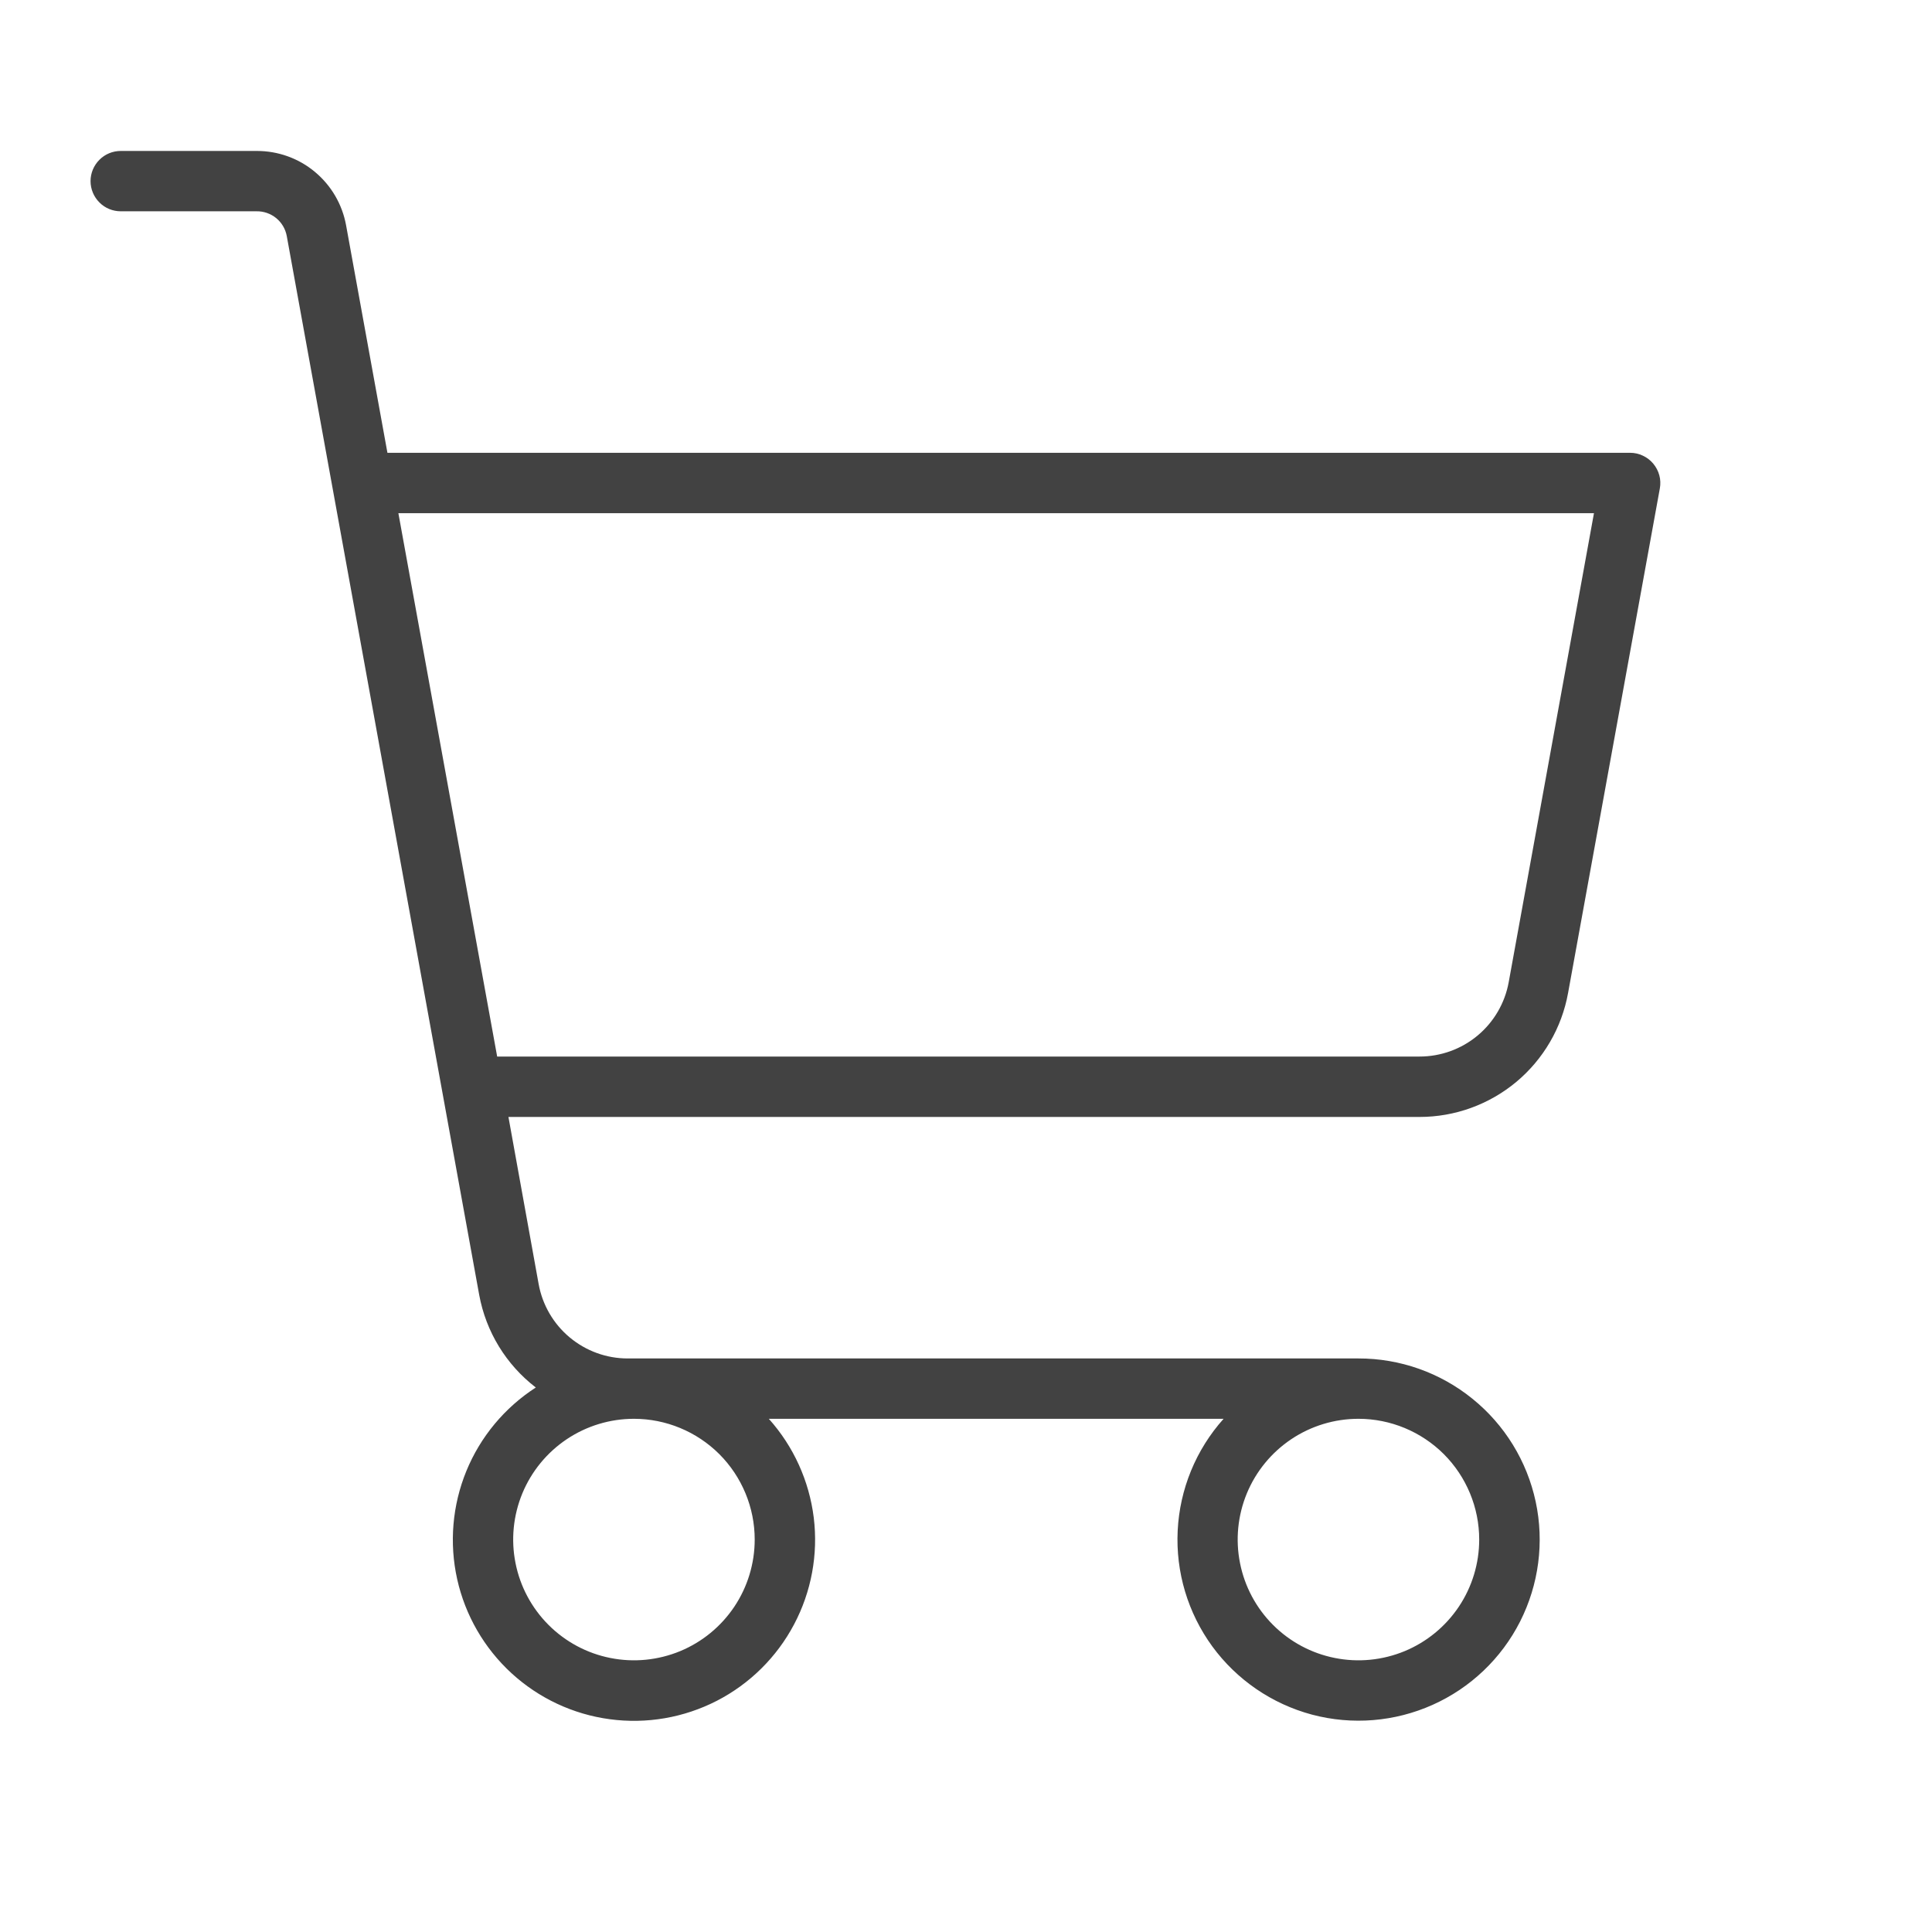
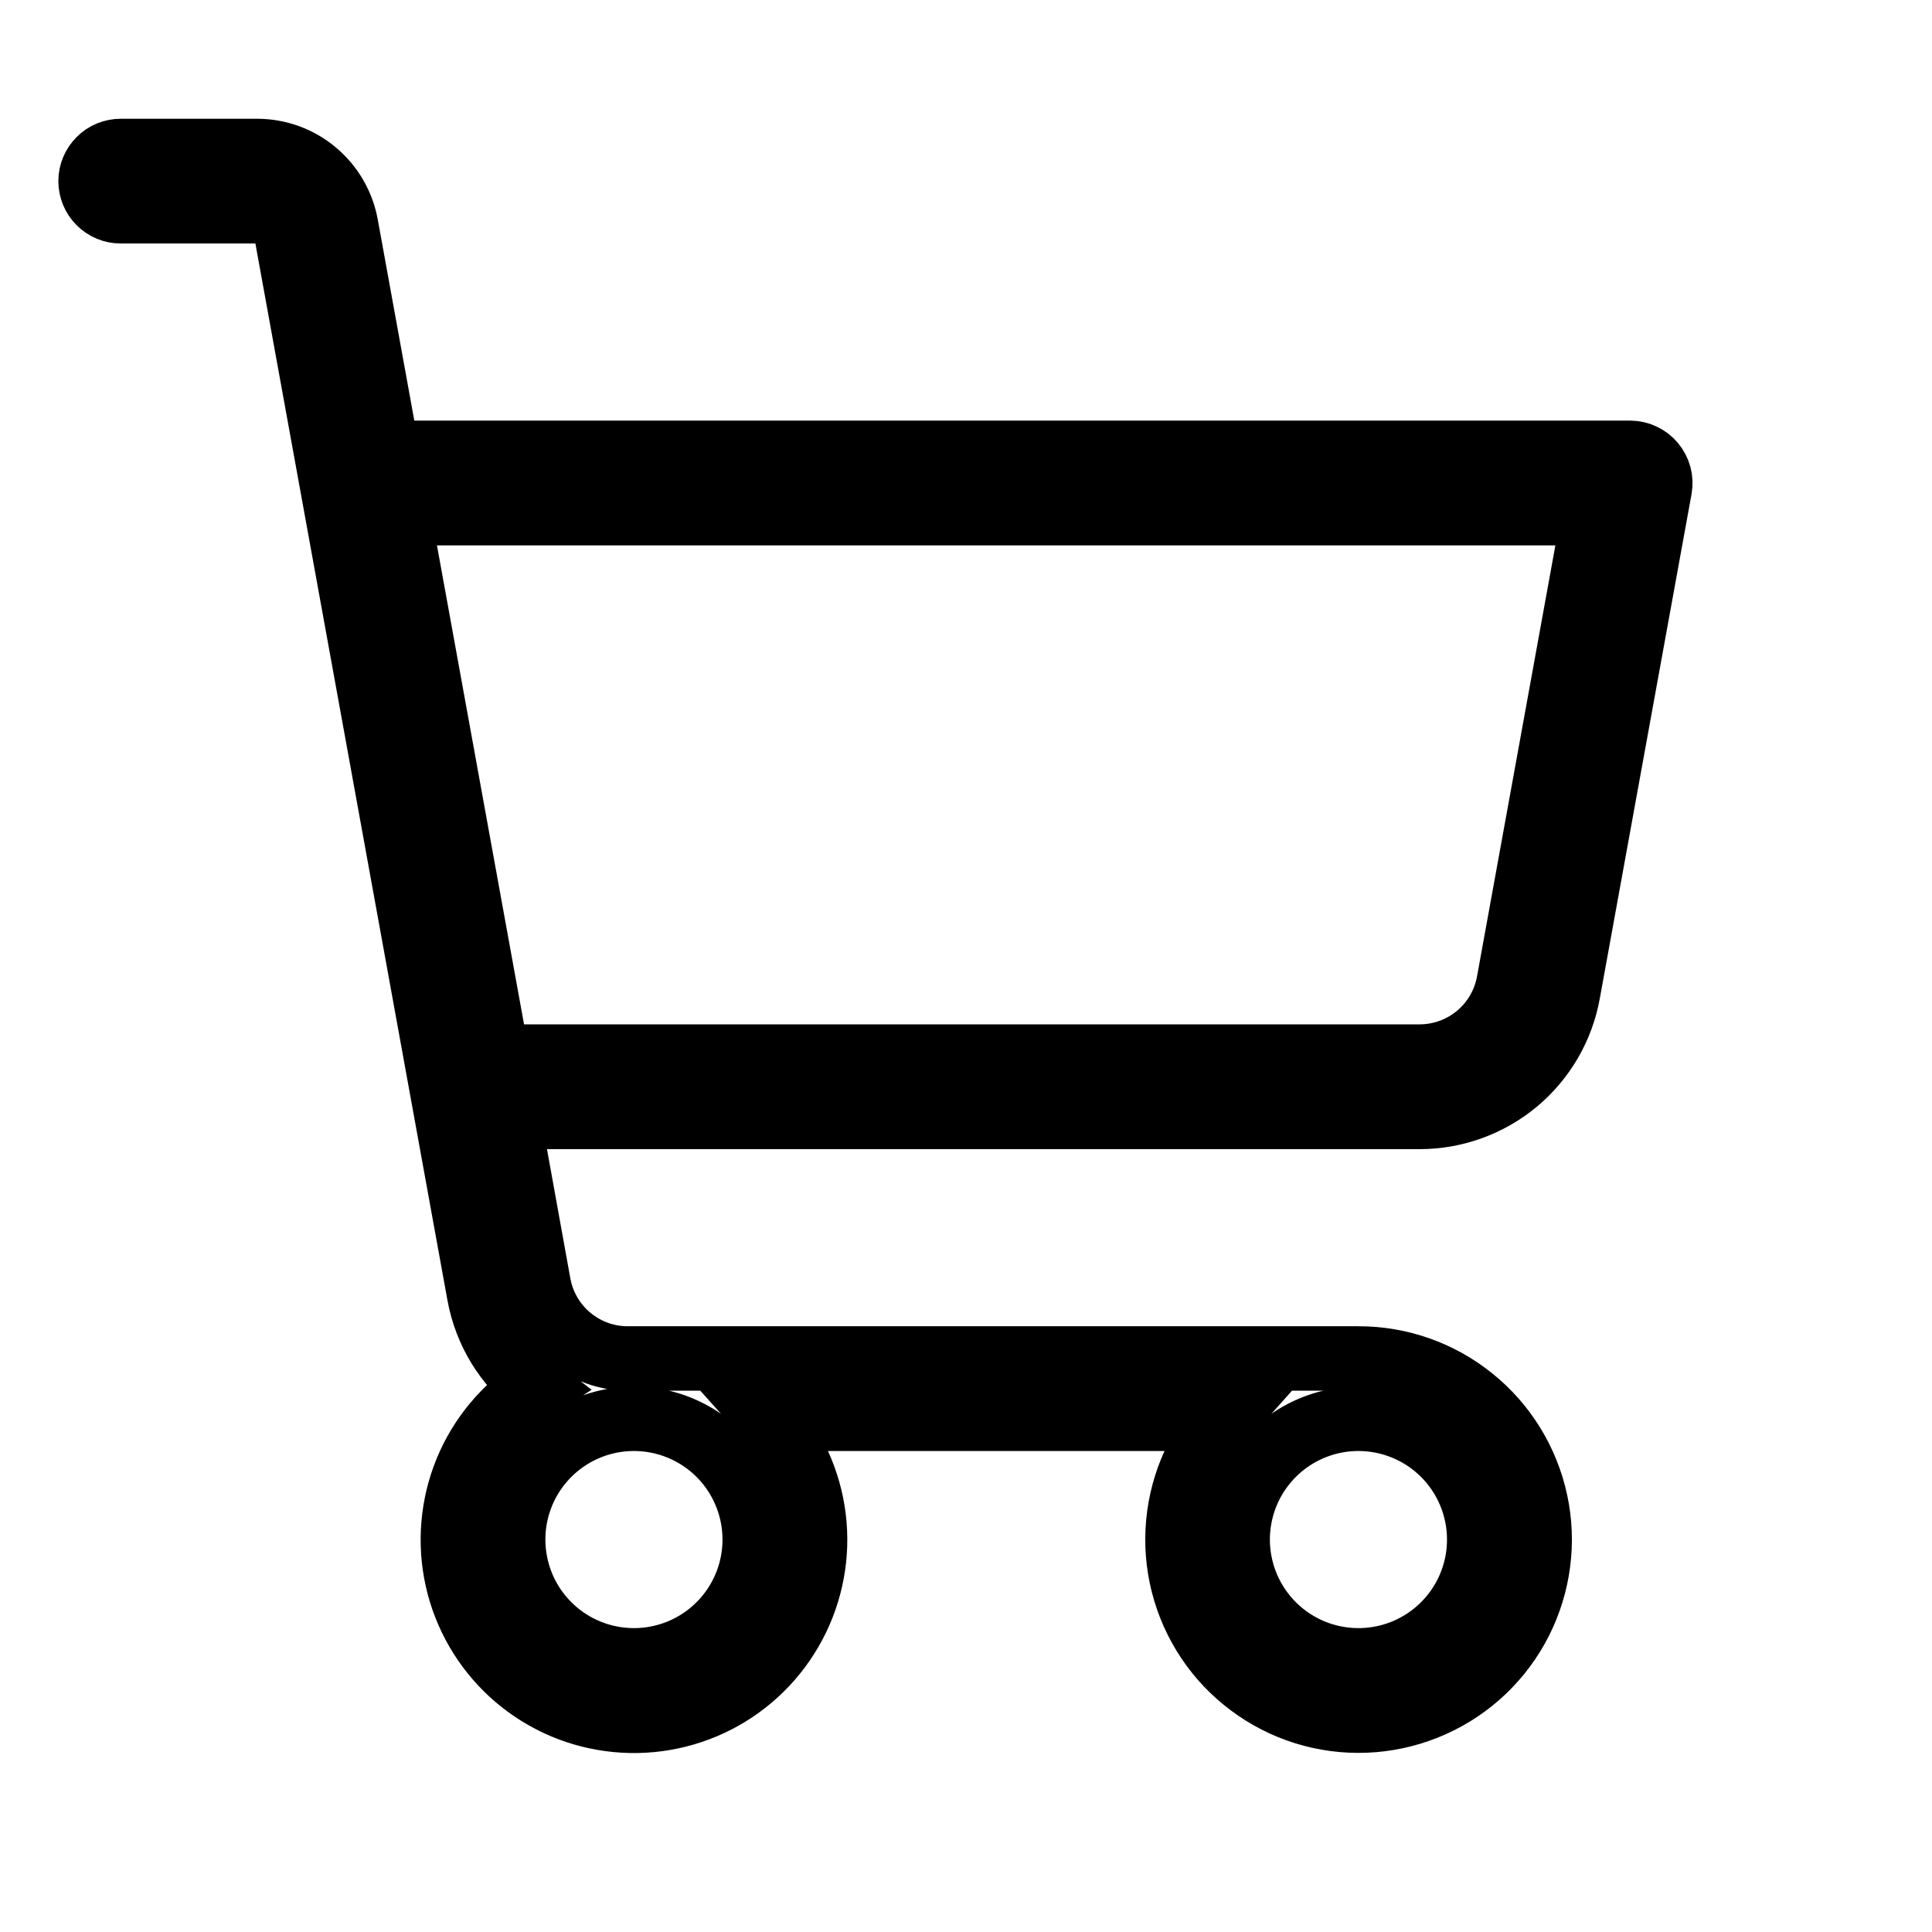
<svg xmlns="http://www.w3.org/2000/svg" width="30" height="30" viewBox="0 0 30 30" fill="none">
-   <path d="M25.672 7.2C25.628 7.147 25.573 7.105 25.511 7.076C25.449 7.046 25.381 7.031 25.312 7.031H6.016L5.374 3.498C5.315 3.174 5.144 2.881 4.891 2.67C4.639 2.459 4.32 2.344 3.99 2.344H1.875C1.751 2.344 1.631 2.393 1.544 2.481C1.456 2.569 1.406 2.688 1.406 2.812C1.406 2.937 1.456 3.056 1.544 3.144C1.631 3.232 1.751 3.281 1.875 3.281H3.984C4.095 3.279 4.203 3.317 4.289 3.387C4.375 3.458 4.433 3.556 4.453 3.666L7.441 20.107C7.546 20.679 7.859 21.191 8.32 21.545C7.837 21.857 7.46 22.309 7.242 22.841C7.024 23.373 6.974 23.96 7.099 24.521C7.224 25.083 7.519 25.592 7.942 25.981C8.366 26.37 8.899 26.62 9.469 26.696C10.039 26.773 10.619 26.673 11.131 26.41C11.642 26.147 12.061 25.733 12.33 25.224C12.599 24.716 12.706 24.137 12.636 23.566C12.565 22.995 12.322 22.459 11.938 22.031H19C18.57 22.511 18.319 23.124 18.287 23.767C18.255 24.411 18.445 25.045 18.825 25.566C19.205 26.085 19.752 26.459 20.374 26.625C20.997 26.79 21.657 26.736 22.245 26.473C22.833 26.21 23.313 25.753 23.604 25.179C23.895 24.604 23.981 23.947 23.846 23.318C23.711 22.688 23.364 22.123 22.863 21.719C22.363 21.314 21.738 21.093 21.094 21.094H9.746C9.417 21.094 9.099 20.978 8.846 20.767C8.593 20.556 8.423 20.263 8.364 19.939L7.895 17.344H22.043C22.592 17.344 23.123 17.151 23.545 16.8C23.966 16.448 24.251 15.96 24.349 15.419L25.774 7.584C25.786 7.517 25.784 7.447 25.766 7.381C25.748 7.314 25.716 7.253 25.672 7.2ZM11.719 23.906C11.719 24.277 11.609 24.64 11.403 24.948C11.197 25.256 10.904 25.497 10.561 25.639C10.219 25.78 9.842 25.818 9.478 25.745C9.114 25.673 8.78 25.494 8.518 25.232C8.256 24.97 8.077 24.636 8.005 24.272C7.932 23.908 7.97 23.531 8.111 23.189C8.253 22.846 8.494 22.553 8.802 22.347C9.11 22.141 9.473 22.031 9.844 22.031C10.341 22.031 10.818 22.229 11.17 22.58C11.521 22.932 11.719 23.409 11.719 23.906ZM22.969 23.906C22.969 24.277 22.859 24.64 22.653 24.948C22.447 25.256 22.154 25.497 21.811 25.639C21.469 25.78 21.092 25.818 20.728 25.745C20.364 25.673 20.03 25.494 19.768 25.232C19.506 24.97 19.327 24.636 19.255 24.272C19.182 23.908 19.22 23.531 19.361 23.189C19.503 22.846 19.744 22.553 20.052 22.347C20.36 22.141 20.723 22.031 21.094 22.031C21.591 22.031 22.068 22.229 22.42 22.58C22.771 22.932 22.969 23.409 22.969 23.906ZM23.427 15.252C23.368 15.576 23.197 15.869 22.944 16.08C22.691 16.291 22.372 16.406 22.043 16.406H7.72L6.186 7.969H24.751L23.427 15.252Z" fill="#424242" />
+   <path d="M25.672 7.2C25.628 7.147 25.573 7.105 25.511 7.076C25.449 7.046 25.381 7.031 25.312 7.031H6.016L5.374 3.498C5.315 3.174 5.144 2.881 4.891 2.67C4.639 2.459 4.32 2.344 3.99 2.344H1.875C1.751 2.344 1.631 2.393 1.544 2.481C1.456 2.569 1.406 2.688 1.406 2.812C1.406 2.937 1.456 3.056 1.544 3.144C1.631 3.232 1.751 3.281 1.875 3.281H3.984C4.095 3.279 4.203 3.317 4.289 3.387C4.375 3.458 4.433 3.556 4.453 3.666L7.441 20.107C7.546 20.679 7.859 21.191 8.32 21.545C7.837 21.857 7.46 22.309 7.242 22.841C7.024 23.373 6.974 23.96 7.099 24.521C7.224 25.083 7.519 25.592 7.942 25.981C8.366 26.37 8.899 26.62 9.469 26.696C10.039 26.773 10.619 26.673 11.131 26.41C11.642 26.147 12.061 25.733 12.33 25.224C12.599 24.716 12.706 24.137 12.636 23.566C12.565 22.995 12.322 22.459 11.938 22.031H19C18.57 22.511 18.319 23.124 18.287 23.767C18.255 24.411 18.445 25.045 18.825 25.566C19.205 26.085 19.752 26.459 20.374 26.625C20.997 26.79 21.657 26.736 22.245 26.473C22.833 26.21 23.313 25.753 23.604 25.179C23.895 24.604 23.981 23.947 23.846 23.318C23.711 22.688 23.364 22.123 22.863 21.719C22.363 21.314 21.738 21.093 21.094 21.094H9.746C9.417 21.094 9.099 20.978 8.846 20.767C8.593 20.556 8.423 20.263 8.364 19.939L7.895 17.344H22.043C22.592 17.344 23.123 17.151 23.545 16.8C23.966 16.448 24.251 15.96 24.349 15.419L25.774 7.584C25.786 7.517 25.784 7.447 25.766 7.381C25.748 7.314 25.716 7.253 25.672 7.2ZM11.719 23.906C11.719 24.277 11.609 24.64 11.403 24.948C11.197 25.256 10.904 25.497 10.561 25.639C10.219 25.78 9.842 25.818 9.478 25.745C9.114 25.673 8.78 25.494 8.518 25.232C8.256 24.97 8.077 24.636 8.005 24.272C7.932 23.908 7.97 23.531 8.111 23.189C8.253 22.846 8.494 22.553 8.802 22.347C9.11 22.141 9.473 22.031 9.844 22.031C10.341 22.031 10.818 22.229 11.17 22.58C11.521 22.932 11.719 23.409 11.719 23.906ZM22.969 23.906C22.969 24.277 22.859 24.64 22.653 24.948C22.447 25.256 22.154 25.497 21.811 25.639C21.469 25.78 21.092 25.818 20.728 25.745C20.364 25.673 20.03 25.494 19.768 25.232C19.506 24.97 19.327 24.636 19.255 24.272C19.182 23.908 19.22 23.531 19.361 23.189C19.503 22.846 19.744 22.553 20.052 22.347C20.36 22.141 20.723 22.031 21.094 22.031C21.591 22.031 22.068 22.229 22.42 22.58C22.771 22.932 22.969 23.409 22.969 23.906ZM23.427 15.252C23.368 15.576 23.197 15.869 22.944 16.08C22.691 16.291 22.372 16.406 22.043 16.406H7.72L6.186 7.969H24.751L23.427 15.252Z" stroke="currentColor" />
</svg>
